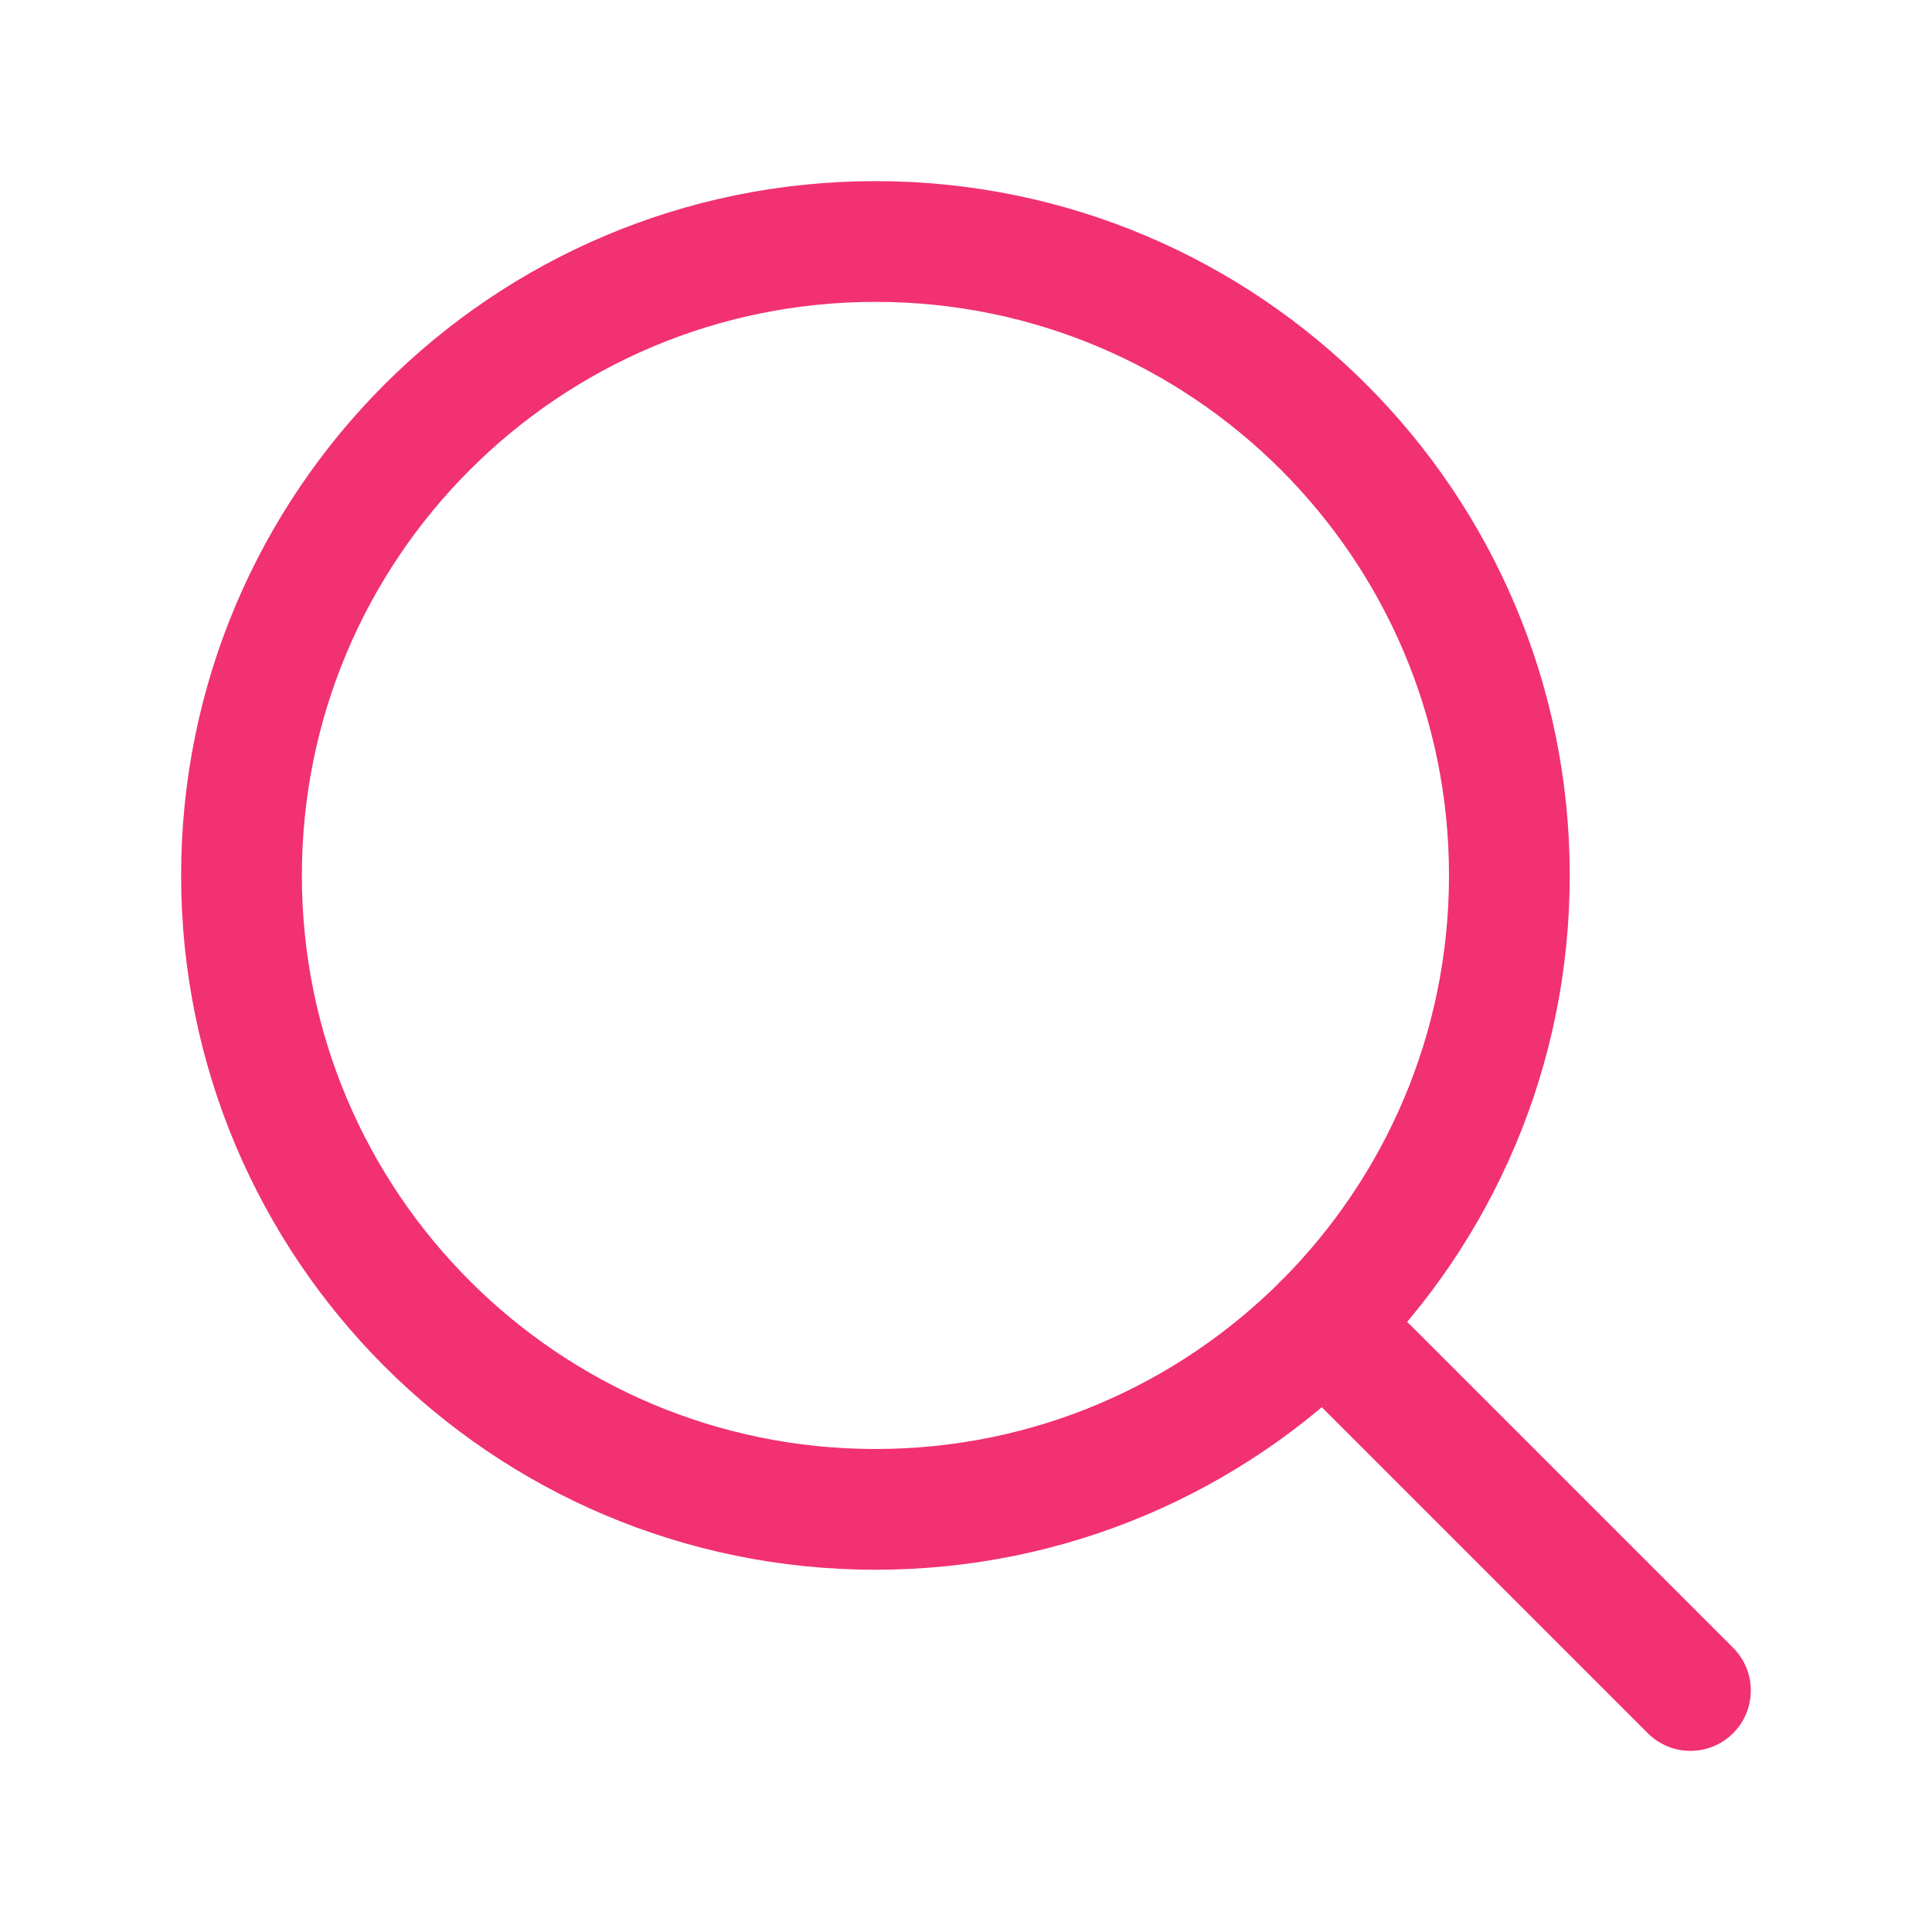
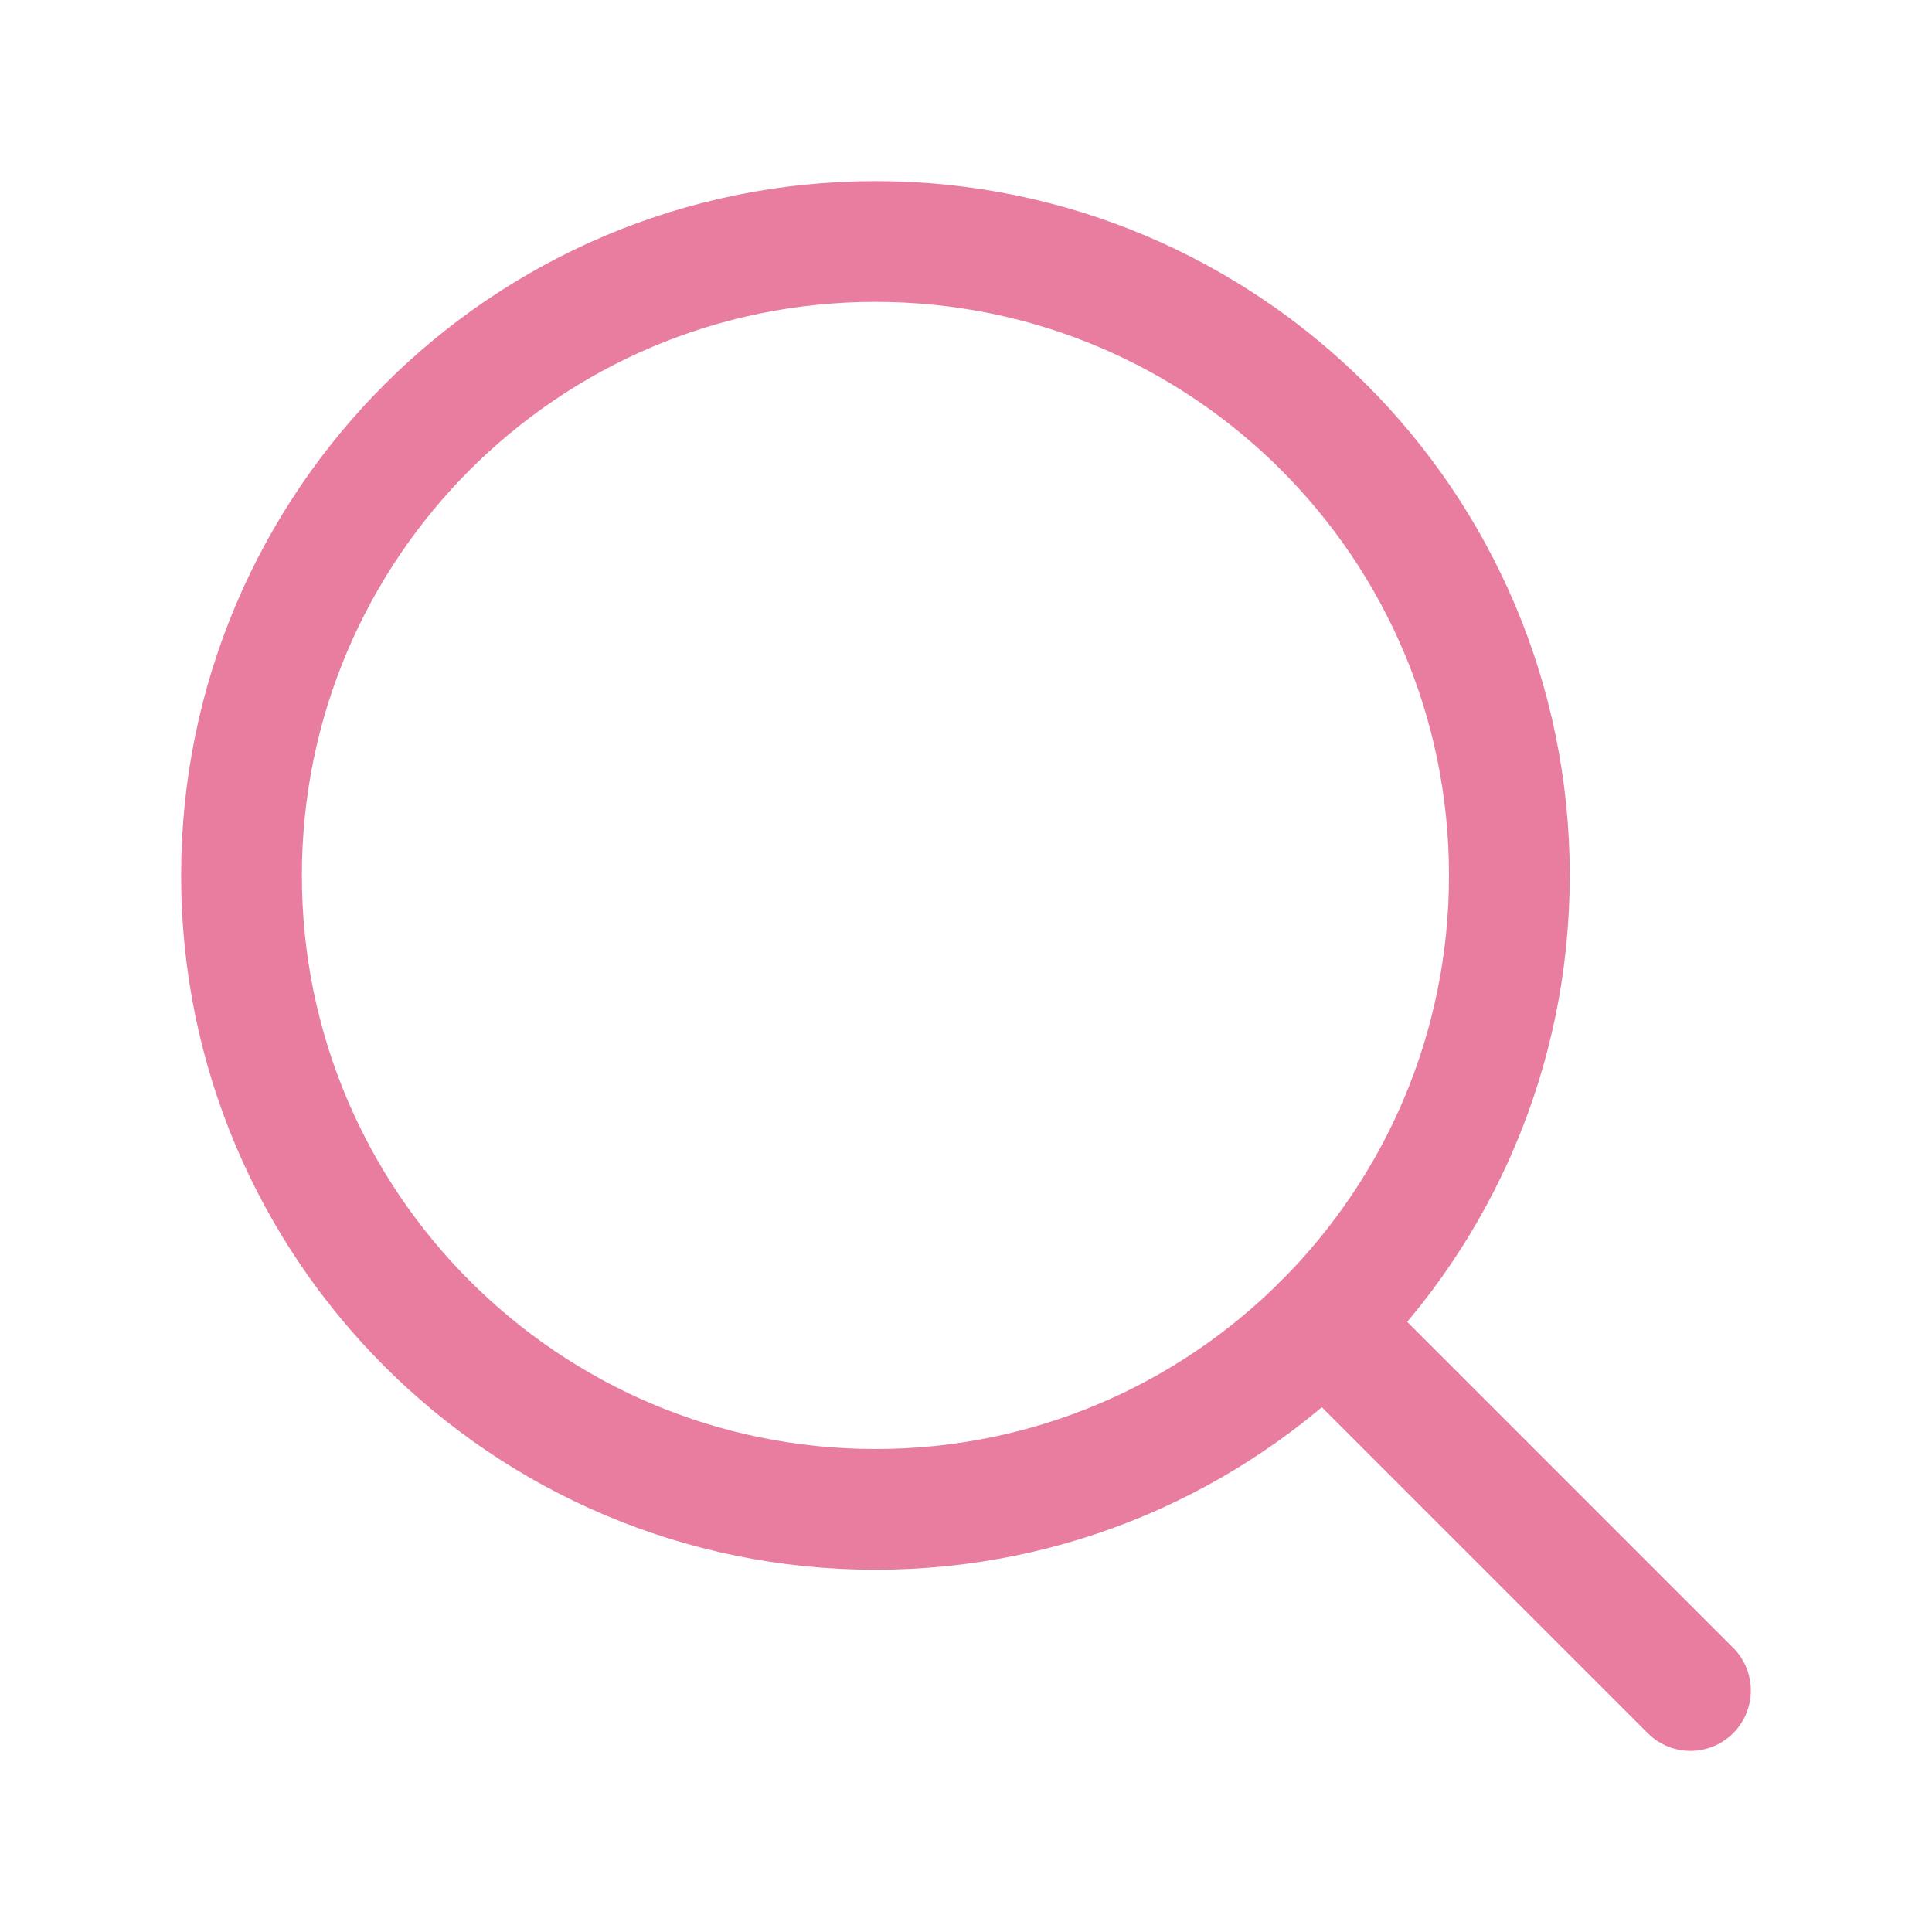
<svg xmlns="http://www.w3.org/2000/svg" viewBox="0 0 256.001 256.001" id="magnifying-glass">
  <rect width="256" height="256" fill="none" />
-   <circle cx="116" cy="116" r="84" fill="none" stroke="#f13171" stroke-linecap="round" stroke-linejoin="round" stroke-width="16" />
-   <line x1="175.394" x2="223.994" y1="175.4" y2="224.001" fill="#f13171" stroke="#f13171" stroke-linecap="round" stroke-linejoin="round" stroke-width="16" />
+   <circle cx="116" cy="116" r="84" fill="none" stroke="#e87d9f" stroke-linecap="round" stroke-linejoin="round" stroke-width="16" />
+   <line x1="175.394" x2="223.994" y1="175.4" y2="224.001" fill="#e87d9f" stroke="#e87d9f" stroke-linecap="round" stroke-linejoin="round" stroke-width="16" />
</svg>
